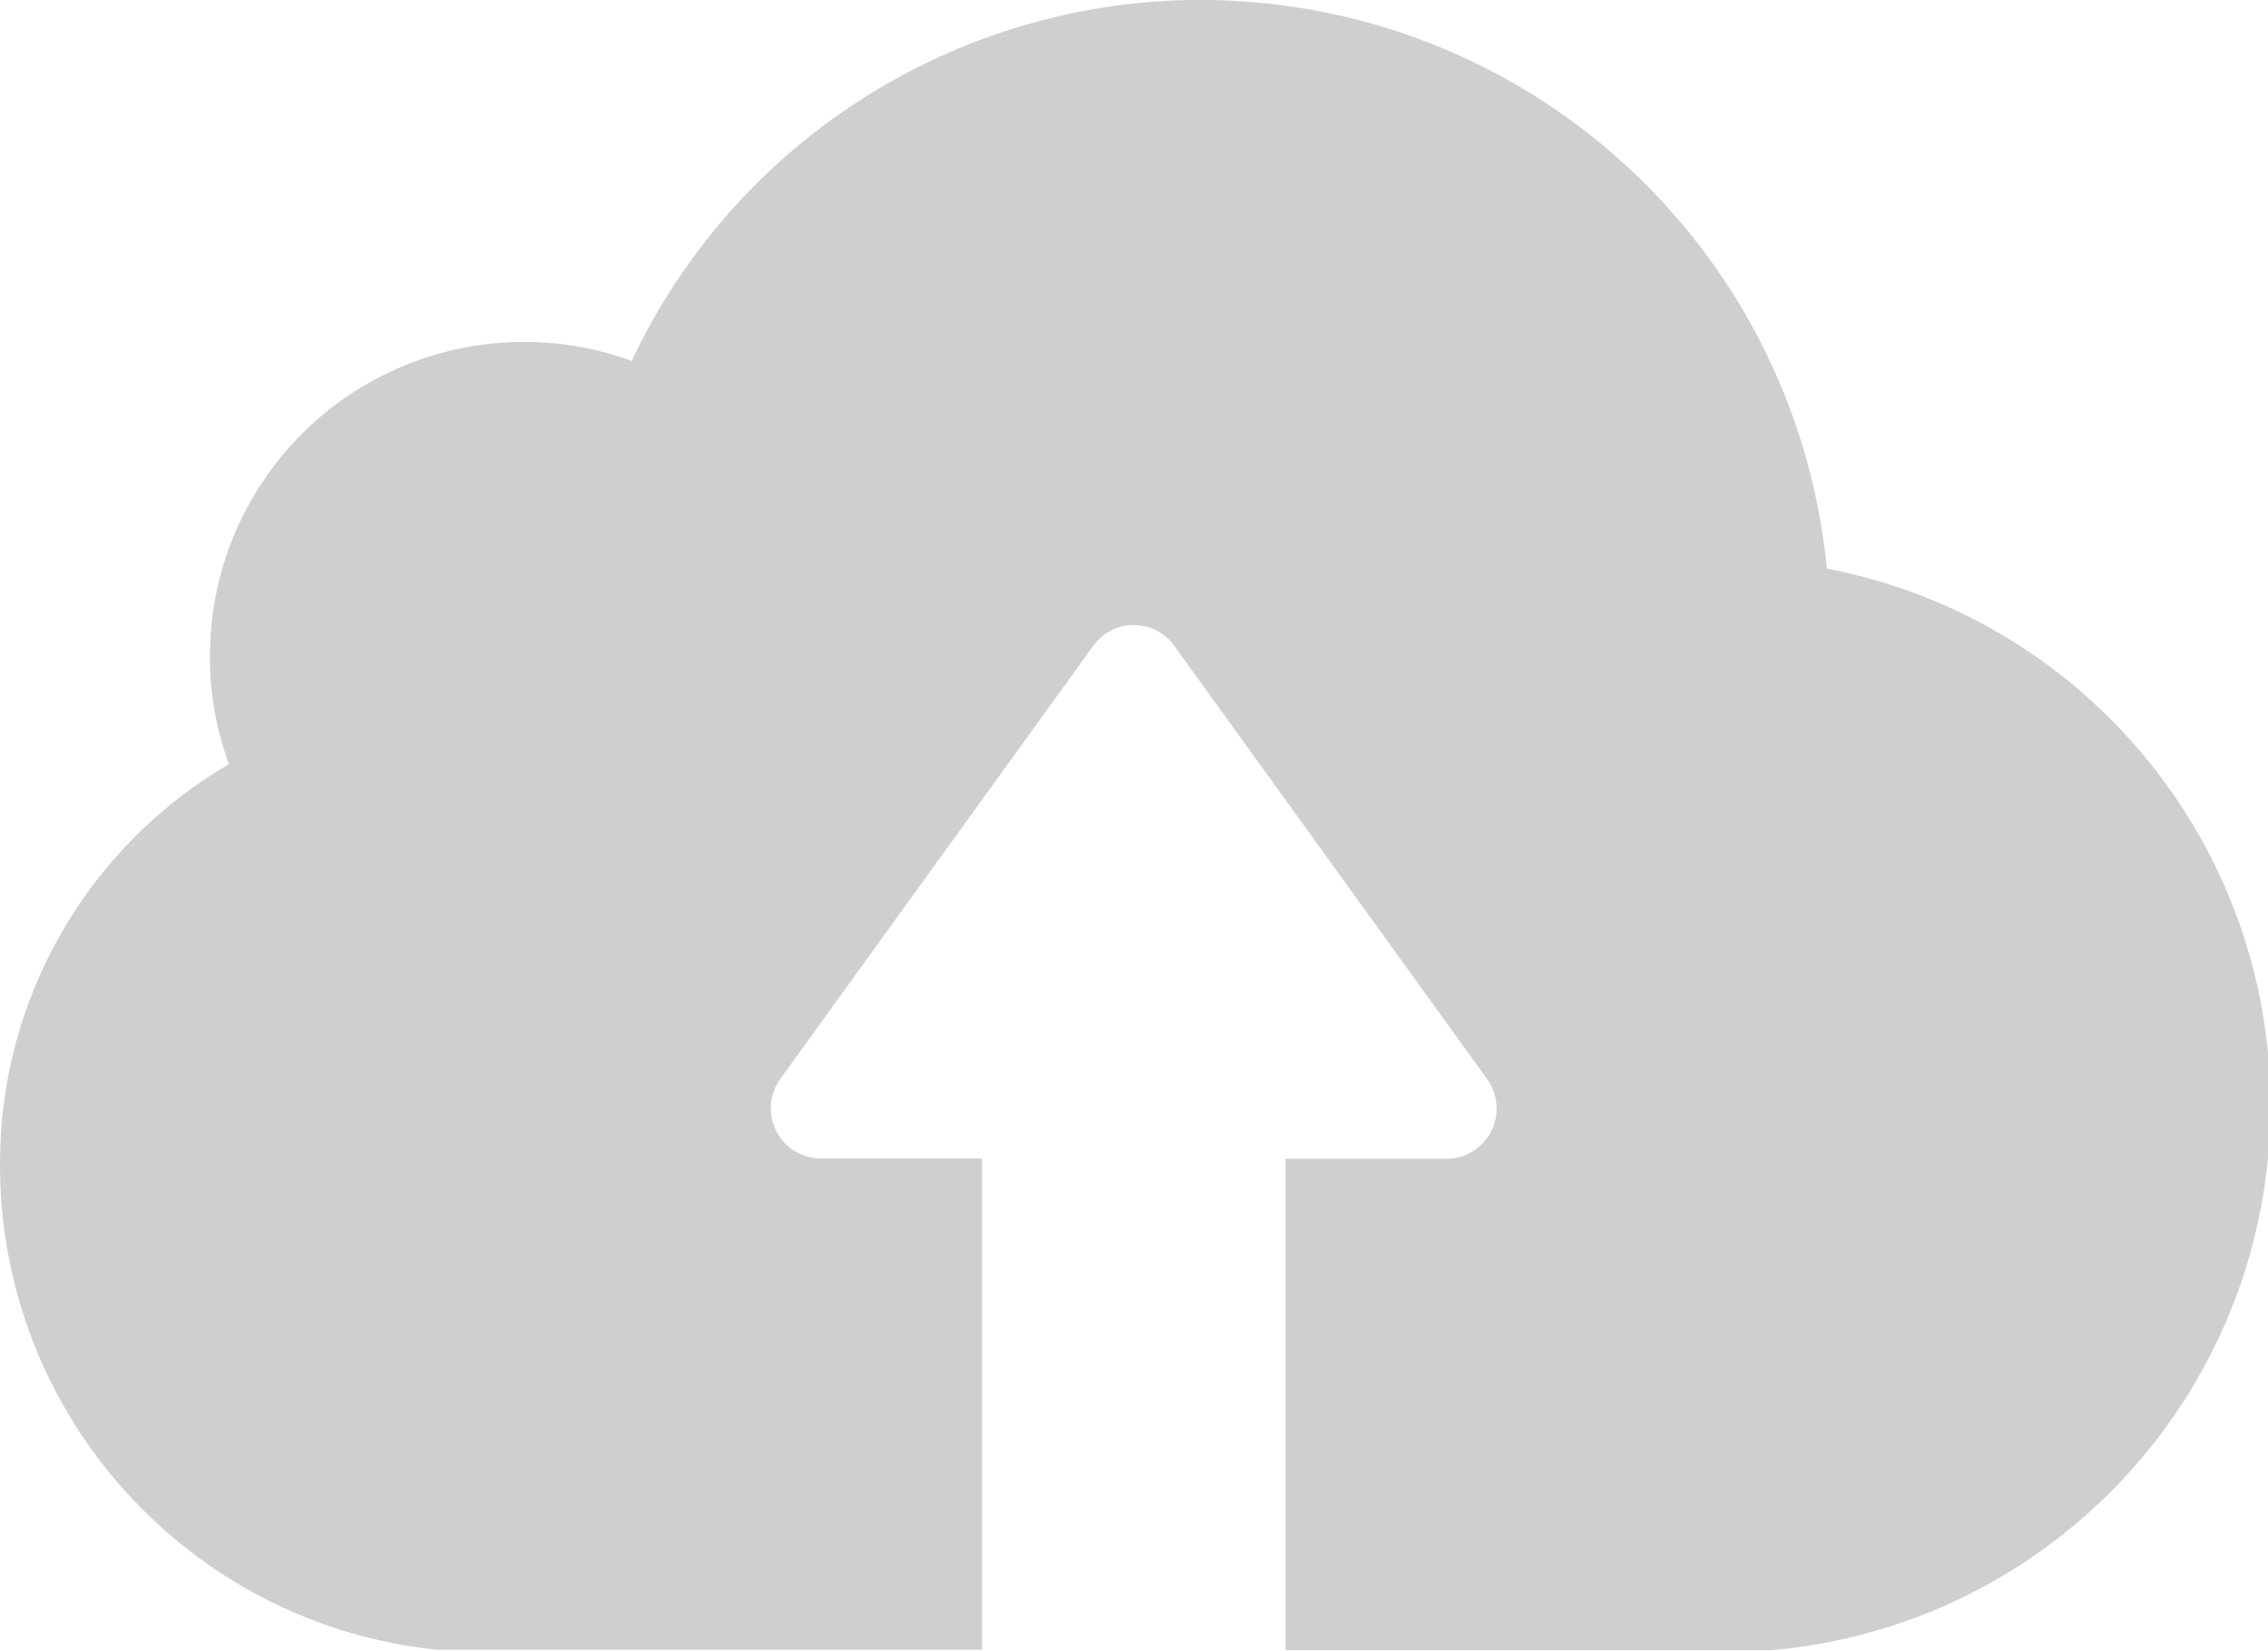
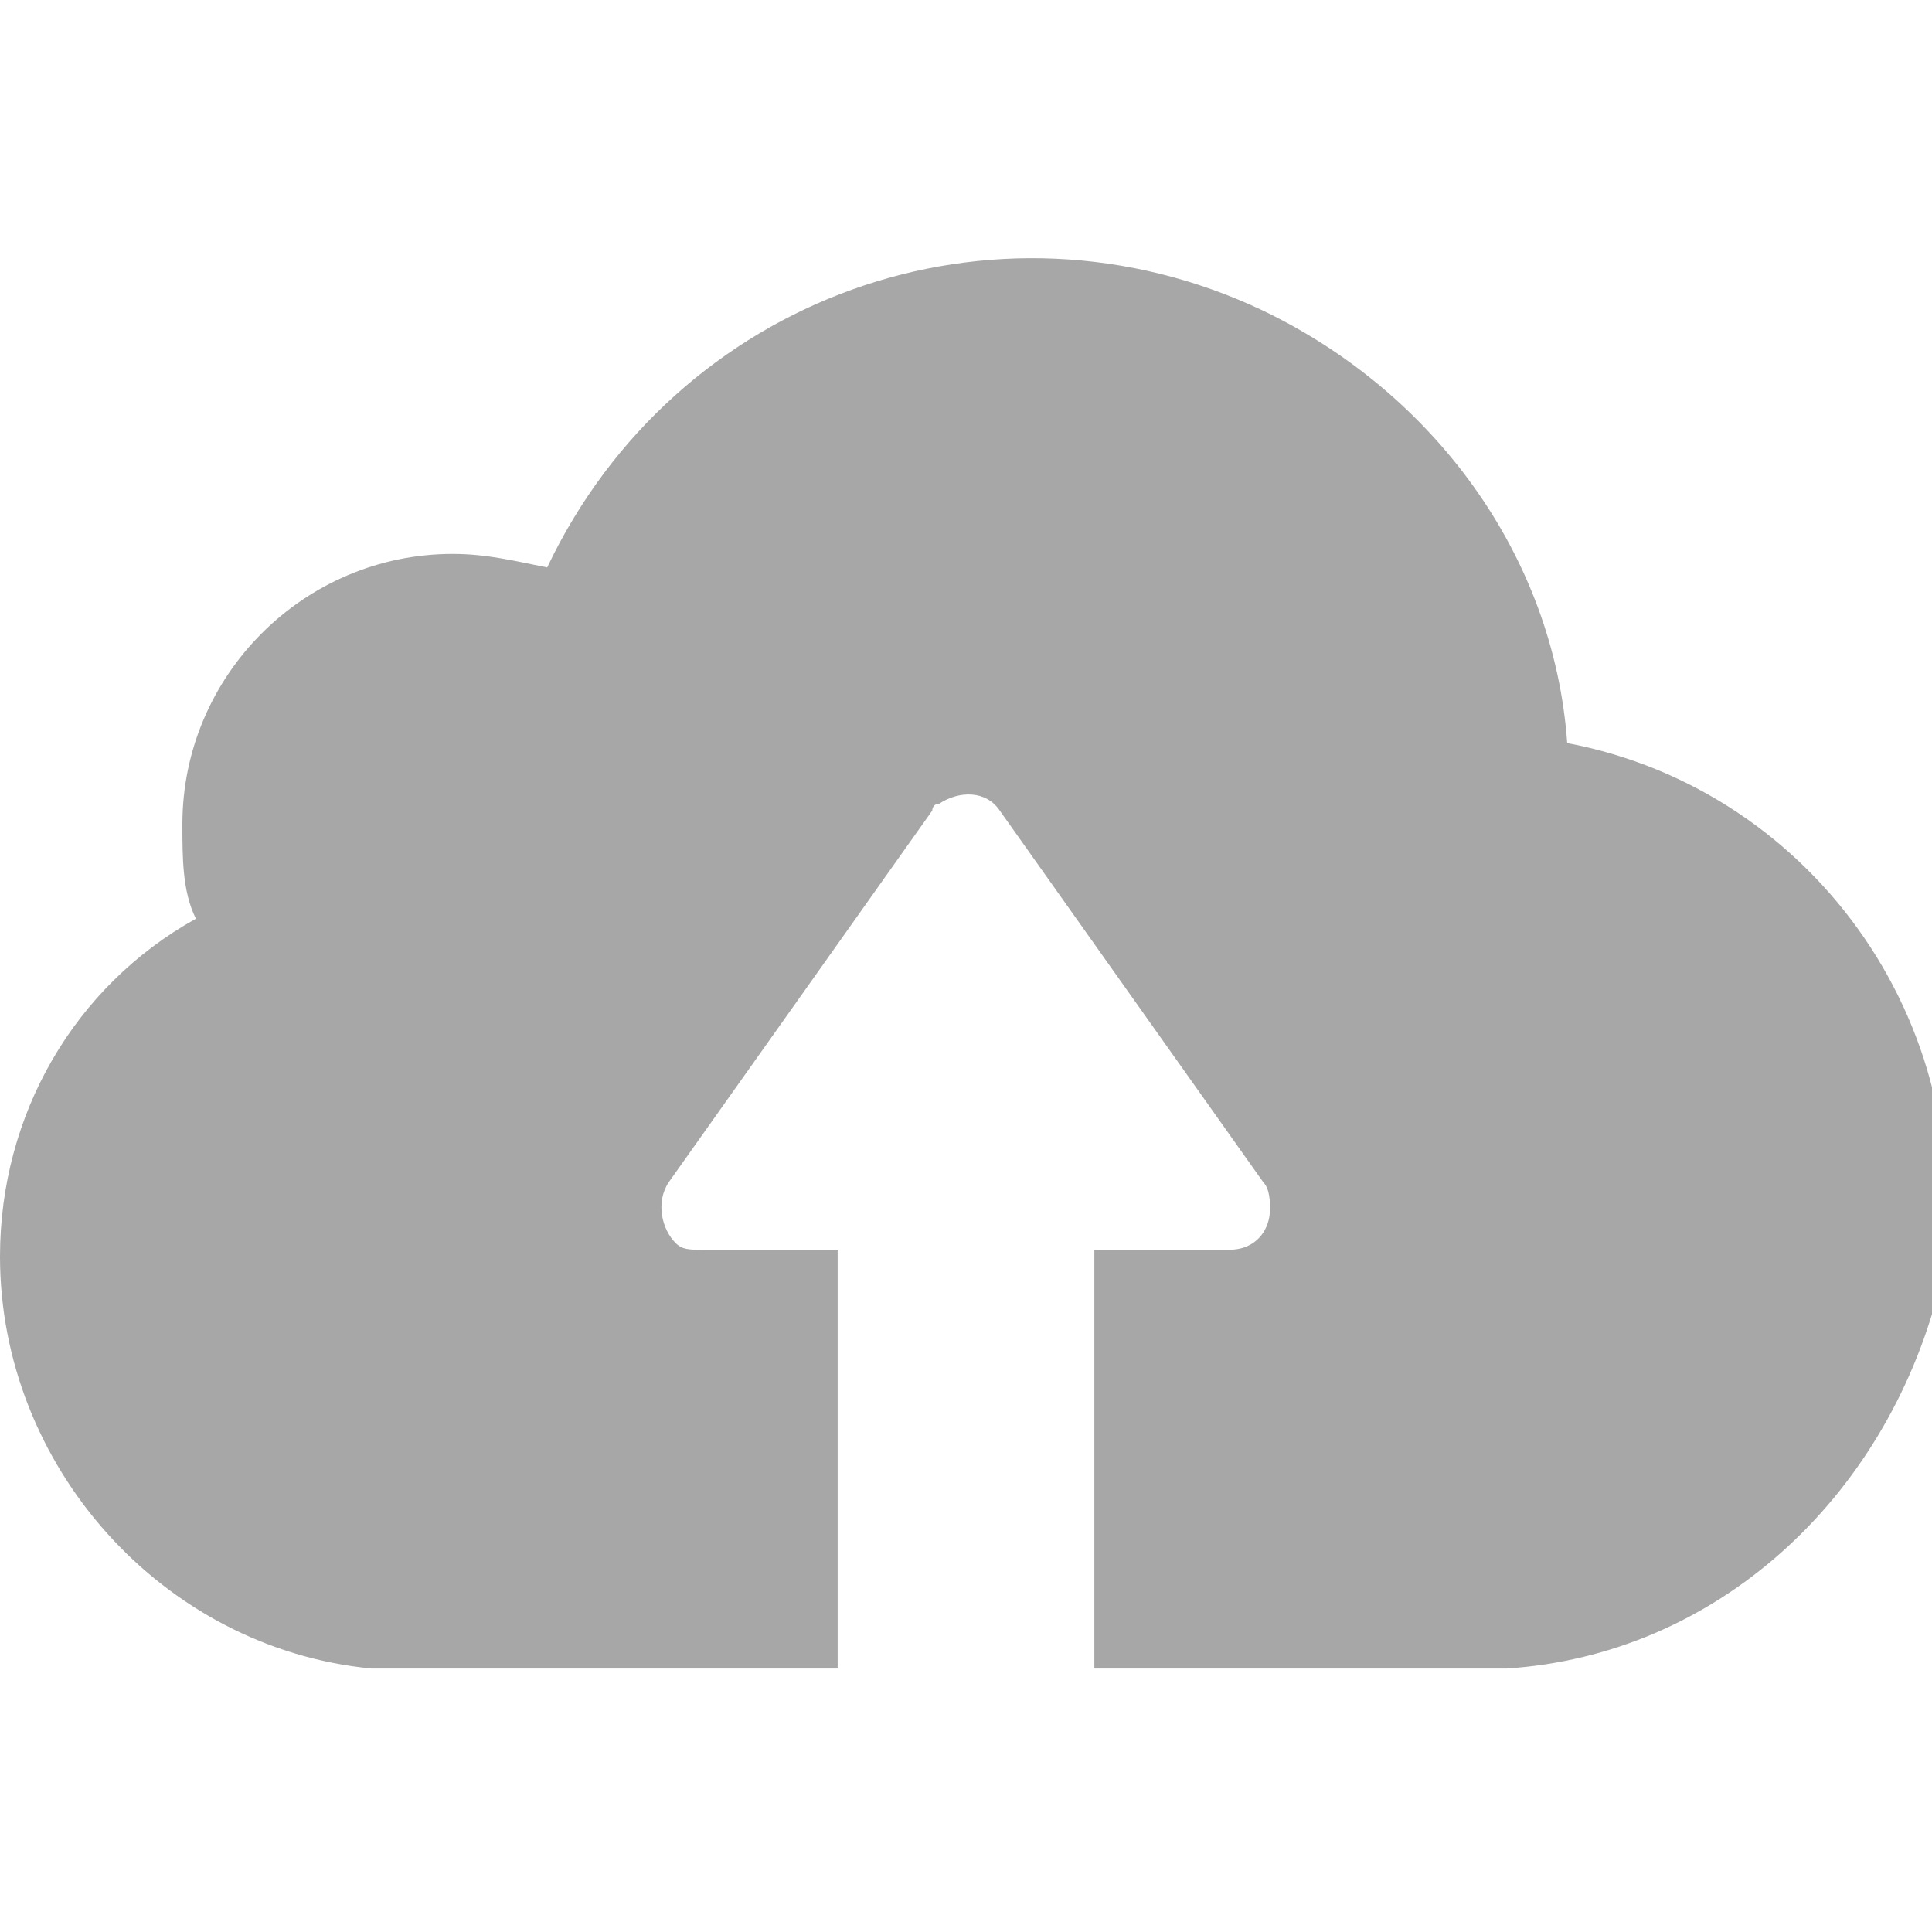
- <svg xmlns="http://www.w3.org/2000/svg" viewBox="0 0 28.619 20.824">
-   <defs>
-     <style>
-       .cls-1 {
-         opacity: 0.19;
-       }
-     </style>
-   </defs>
-   <g id="flaticon1521633425-svg" class="cls-1" transform="translate(0 -66.65)">
-     <g id="Group_1153" data-name="Group 1153" transform="translate(0 66.65)">
-       <path id="Path_639" data-name="Path 639" d="M22.362,87.474h-6.14v-6.2h2.029a.635.635,0,0,0,.515-1.006L14.818,74.8a.629.629,0,0,0-1.023,0L9.848,80.263a.633.633,0,0,0,.515,1.006h2.029v6.2H5.514A6.15,6.15,0,0,1,0,81.322a5.826,5.826,0,0,1,2.889-5.029,3.906,3.906,0,0,1-.24-1.363,3.961,3.961,0,0,1,3.965-3.965,3.9,3.9,0,0,1,1.357.24,7.937,7.937,0,0,1,15.081,2.62,6.9,6.9,0,0,1-.69,13.649Z" transform="translate(0 -66.65)" />
-     </g>
-   </g>
+ <svg xmlns="http://www.w3.org/2000/svg" version="1.1" id="Layer_1" x="0px" y="0px" viewBox="0 0 28.6 28.6" enable-background="new 0 0 28.6 28.6" xml:space="preserve" fill="#a7a7a7">
+   <path d="M22.3,24.7h-6.1v-6.2h2c0.4,0,0.6-0.3,0.6-0.6c0-0.1,0-0.3-0.1-0.4L14.8,12c-0.2-0.3-0.6-0.3-0.9-0.1  c-0.1,0-0.1,0.1-0.1,0.1l-3.9,5.5c-0.2,0.3-0.1,0.7,0.1,0.9c0.1,0.1,0.2,0.1,0.4,0.1h2v6.2H5.5c-3.1-0.3-5.5-3-5.5-6.1  c0-2.1,1.1-4,2.9-5c-0.2-0.4-0.2-0.9-0.2-1.4c0-2.2,1.8-4,4-4c0,0,0,0,0,0c0.5,0,0.9,0.1,1.4,0.2c1.9-4,6.6-5.7,10.6-3.8  c2.5,1.2,4.3,3.6,4.5,6.4c3.7,0.7,6.2,4.3,5.5,8.1C27.9,22.2,25.4,24.5,22.3,24.7z" />
</svg>
